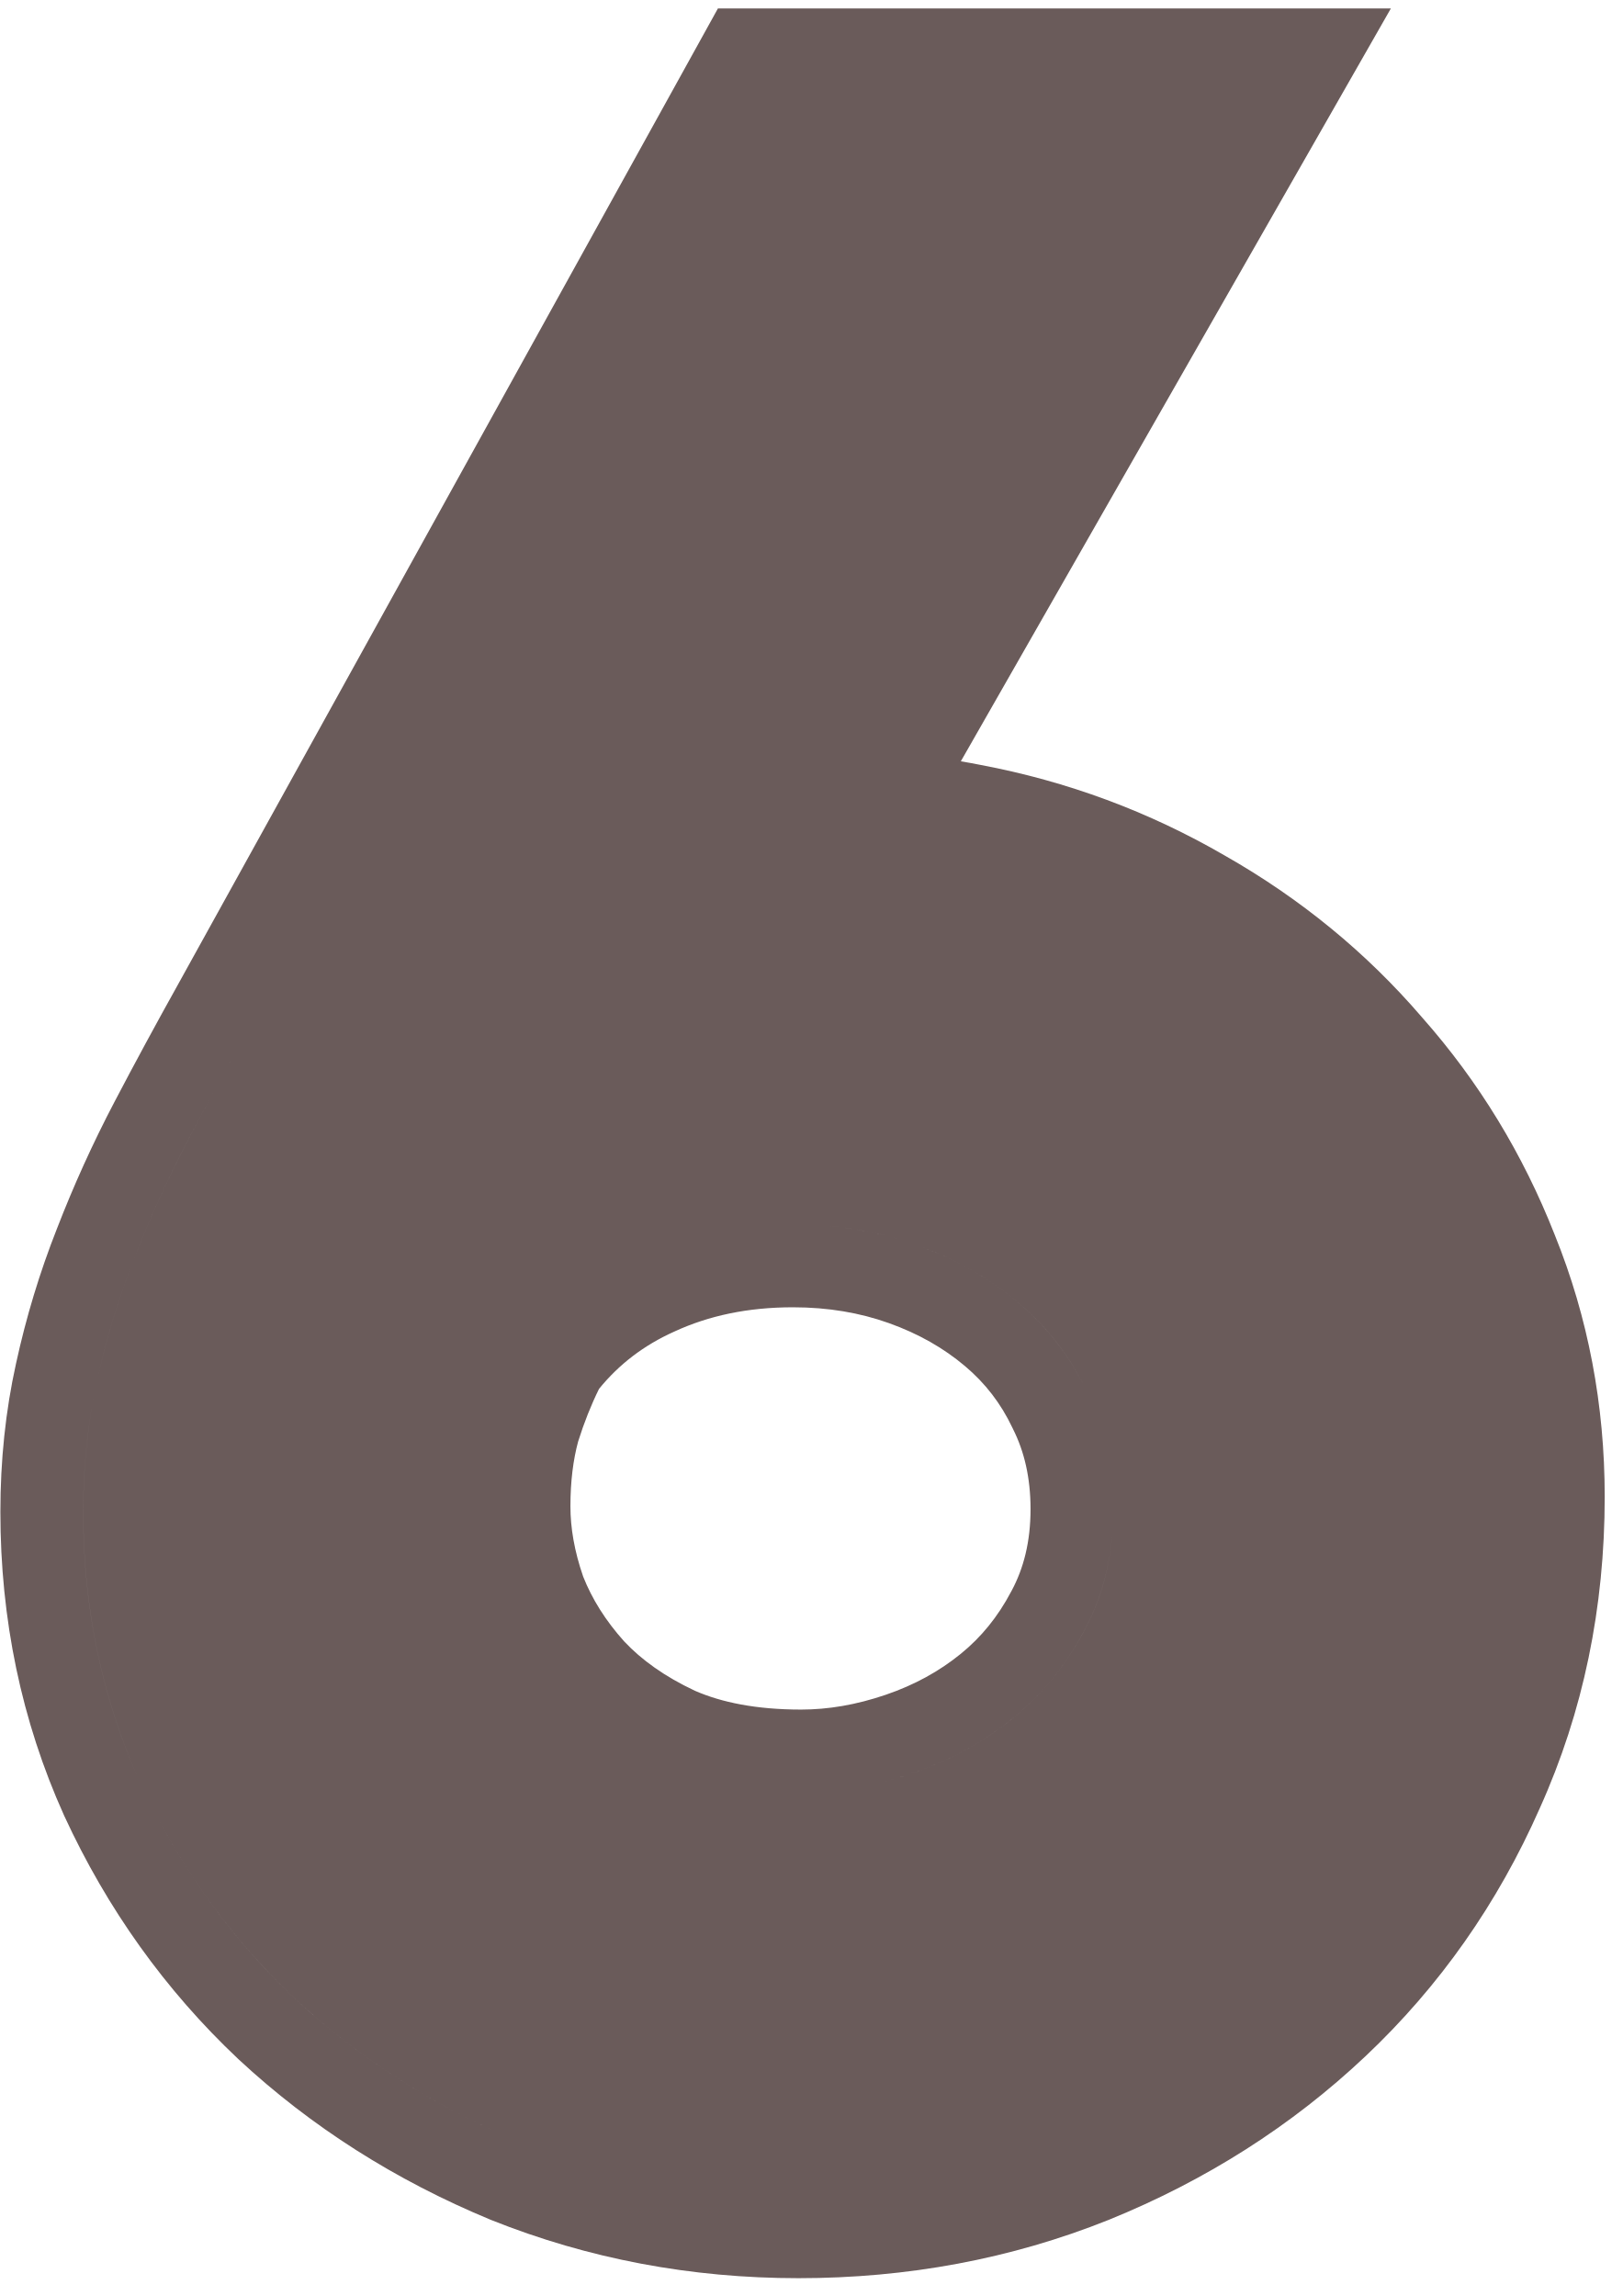
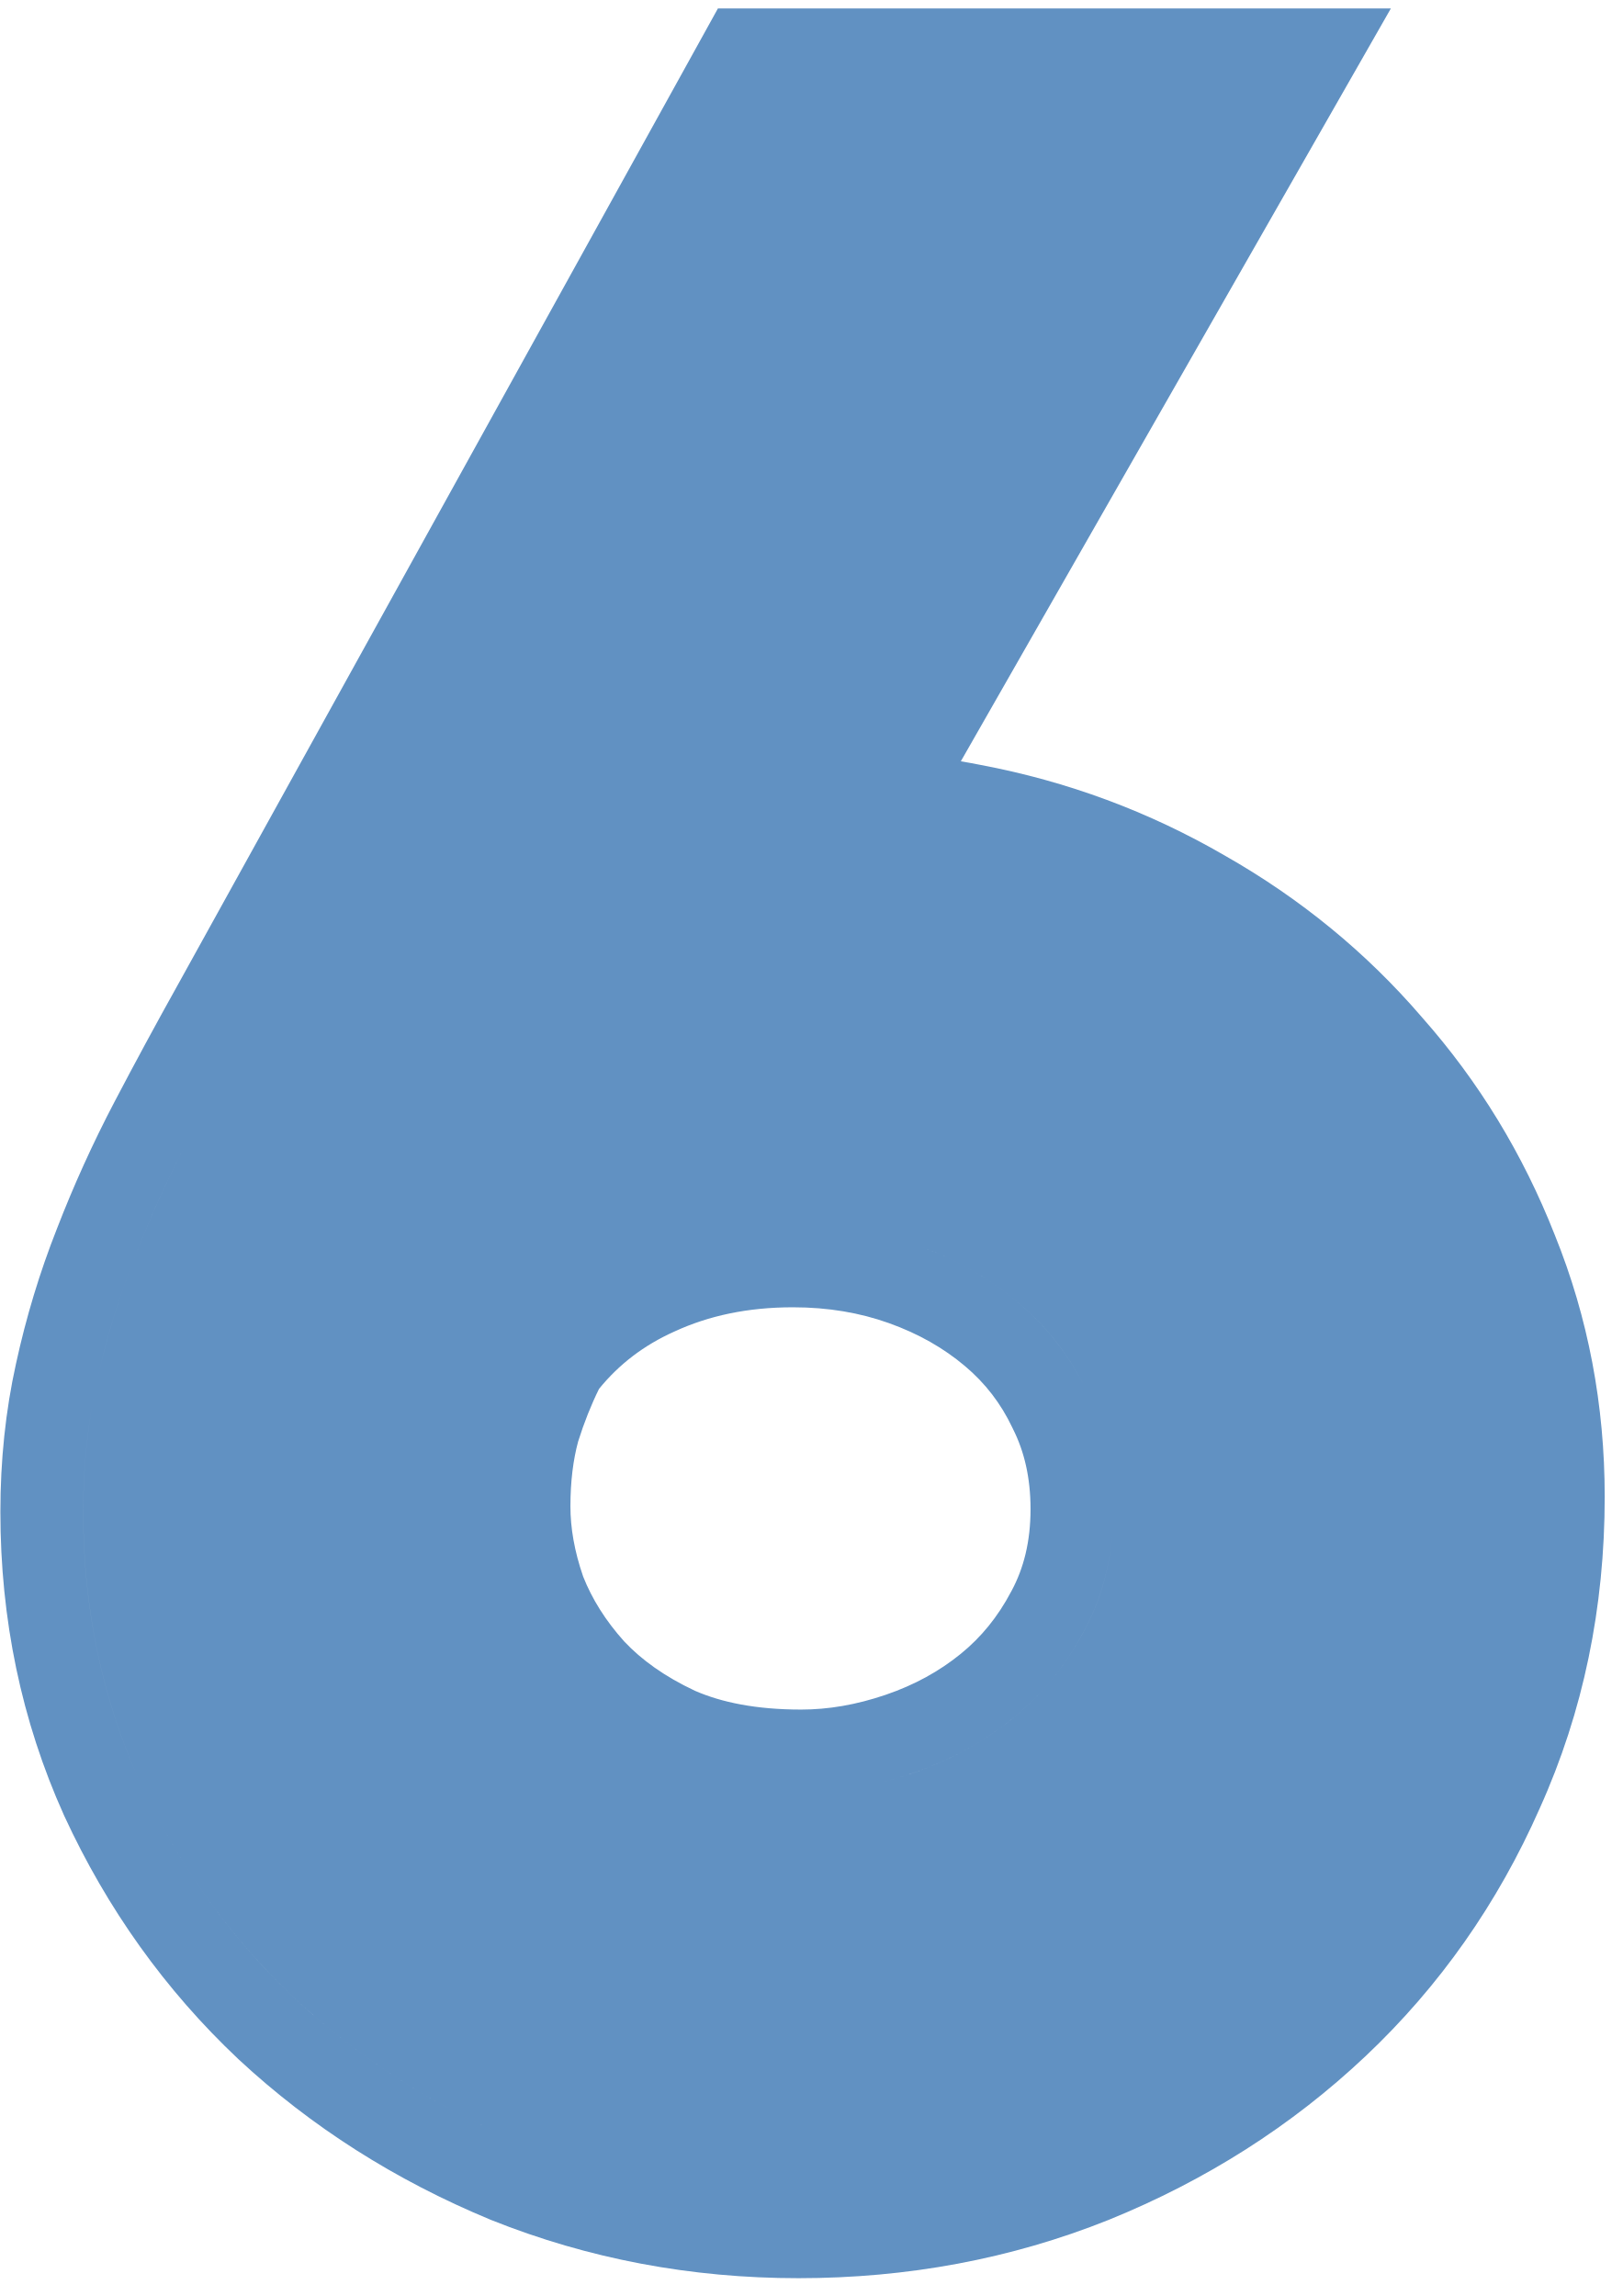
<svg xmlns="http://www.w3.org/2000/svg" width="77" height="109" viewBox="0 0 77 109" fill="none">
-   <path fill-rule="evenodd" clip-rule="evenodd" d="M45.609 36.142L66.023 0.4L34.079 0.4L8.481 46.68L8.477 46.688C7.418 48.586 6.401 50.464 5.428 52.322C4.404 54.277 3.496 56.28 2.703 58.33C1.887 60.396 1.241 62.529 0.762 64.727C0.261 66.986 0.018 69.338 0.018 71.774C0.018 76.871 1.016 81.691 3.041 86.186L3.049 86.202L3.056 86.218C5.089 90.623 7.84 94.476 11.305 97.746L11.316 97.756L11.327 97.766C14.776 100.972 18.768 103.506 23.27 105.373L23.293 105.383L23.316 105.392C27.932 107.238 32.804 108.154 37.899 108.154C43.072 108.154 47.988 107.242 52.613 105.392L52.633 105.384C57.242 103.512 61.316 100.924 64.821 97.614C68.342 94.289 71.1 90.355 73.089 85.847C75.158 81.26 76.173 76.314 76.173 71.056C76.173 66.706 75.39 62.553 73.804 58.631C72.295 54.791 70.193 51.339 67.501 48.297C64.856 45.218 61.727 42.656 58.139 40.617C54.538 38.527 50.668 37.092 46.548 36.314C46.236 36.252 45.923 36.195 45.609 36.142ZM8.912 54.146C9.87 52.318 10.871 50.469 11.915 48.597L36.398 4.332L59.248 4.332L36.398 4.332L11.915 48.597C10.871 50.469 9.87 52.318 8.912 54.147C7.955 55.974 7.106 57.846 6.366 59.761C5.626 61.633 5.039 63.569 4.603 65.572C4.168 67.53 3.951 69.598 3.951 71.774C3.951 76.344 4.843 80.609 6.627 84.57C8.455 88.531 10.915 91.969 14.005 94.886C17.095 97.758 20.686 100.043 24.777 101.741C26.812 102.555 28.905 103.169 31.056 103.582C28.905 103.169 26.812 102.555 24.777 101.741C20.685 100.043 17.095 97.758 14.004 94.886C10.914 91.969 8.455 88.531 6.627 84.57C4.842 80.609 3.95 76.344 3.95 71.774C3.95 69.598 4.168 67.53 4.603 65.572C5.038 63.569 5.626 61.633 6.366 59.761C7.106 57.846 7.954 55.974 8.912 54.146ZM39.948 39.608C39.66 39.616 39.369 39.631 39.075 39.653L39.075 39.653C39.369 39.631 39.66 39.616 39.948 39.608ZM32.002 63.218L32.019 63.211L32.035 63.203C33.642 62.464 35.489 62.062 37.638 62.062C39.311 62.062 40.819 62.322 42.191 62.812C43.606 63.317 44.799 64.003 45.809 64.856C46.77 65.667 47.512 66.63 48.056 67.778L48.074 67.815L48.092 67.853C48.618 68.905 48.918 70.142 48.918 71.643C48.918 73.196 48.59 74.459 48.017 75.524L48.008 75.541L47.999 75.557C47.366 76.761 46.568 77.732 45.604 78.515C44.59 79.339 43.415 79.99 42.047 80.457C40.638 80.938 39.304 81.16 38.03 81.16C35.893 81.16 34.25 80.818 32.993 80.27C31.54 79.589 30.447 78.794 29.632 77.927C28.736 76.93 28.101 75.904 27.682 74.847C27.261 73.63 27.077 72.525 27.077 71.513C27.077 70.314 27.211 69.297 27.442 68.438C27.727 67.531 28.059 66.698 28.436 65.933C29.389 64.763 30.562 63.865 32.002 63.218ZM39.181 58.19C40.699 58.313 42.143 58.619 43.514 59.108C45.342 59.761 46.953 60.675 48.345 61.85C49.738 63.026 50.826 64.44 51.61 66.094C52.437 67.748 52.85 69.598 52.85 71.643C52.85 73.776 52.393 75.691 51.479 77.389C50.609 79.043 49.477 80.435 48.084 81.567C46.691 82.699 45.103 83.569 43.318 84.178C42.132 84.584 40.955 84.854 39.788 84.99C40.955 84.854 42.132 84.584 43.319 84.178C45.103 83.569 46.692 82.699 48.085 81.567C49.477 80.435 50.609 79.043 51.48 77.389C52.394 75.691 52.85 73.776 52.85 71.643C52.85 69.598 52.437 67.748 51.61 66.094C50.827 64.44 49.739 63.026 48.346 61.85C46.953 60.675 45.343 59.761 43.514 59.108C42.143 58.619 40.699 58.312 39.181 58.19ZM38.684 85.078C38.466 85.088 38.248 85.093 38.03 85.093C38.03 85.093 38.03 85.093 38.03 85.093C38.248 85.093 38.466 85.088 38.684 85.078Z" fill="#6A5B5A" />
+   <path fill-rule="evenodd" clip-rule="evenodd" d="M45.609 36.142L66.023 0.4L34.079 0.4L8.481 46.681L8.477 46.688C7.418 48.586 6.401 50.464 5.428 52.322C4.404 54.277 3.496 56.28 2.703 58.33C1.887 60.396 1.241 62.529 0.762 64.728C0.261 66.986 0.018 69.338 0.018 71.774C0.018 76.871 1.016 81.691 3.041 86.186L3.049 86.202L3.056 86.218C5.089 90.623 7.84 94.476 11.305 97.746L11.316 97.756L11.327 97.766C14.776 100.972 18.768 103.506 23.27 105.373L23.293 105.383L23.316 105.392C27.932 107.239 32.804 108.154 37.899 108.154C43.072 108.154 47.988 107.242 52.613 105.392L52.633 105.384C57.242 103.512 61.316 100.924 64.821 97.614C68.342 94.289 71.1 90.355 73.089 85.847C75.158 81.261 76.173 76.314 76.173 71.056C76.173 66.706 75.39 62.553 73.804 58.631C72.295 54.791 70.193 51.339 67.501 48.297C64.856 45.218 61.727 42.656 58.139 40.617C54.538 38.527 50.668 37.092 46.548 36.314C46.236 36.252 45.923 36.195 45.609 36.142ZM8.912 54.147C9.87 52.319 10.871 50.469 11.915 48.597L36.398 4.332L59.248 4.332L36.398 4.332L11.915 48.597C10.871 50.469 9.87 52.319 8.912 54.147C7.955 55.975 7.106 57.846 6.366 59.761C5.626 61.633 5.039 63.57 4.603 65.572C4.168 67.53 3.951 69.598 3.951 71.774C3.951 76.344 4.843 80.609 6.627 84.57C8.455 88.531 10.915 91.969 14.005 94.886C17.095 97.758 20.686 100.043 24.777 101.741C26.812 102.555 28.905 103.169 31.056 103.582C28.905 103.169 26.812 102.555 24.777 101.741C20.685 100.043 17.095 97.758 14.004 94.886C10.914 91.969 8.455 88.531 6.627 84.57C4.842 80.609 3.95 76.344 3.95 71.774C3.95 69.598 4.168 67.53 4.603 65.572C5.038 63.57 5.626 61.633 6.366 59.761C7.106 57.846 7.954 55.974 8.912 54.147ZM39.948 39.608C39.66 39.616 39.369 39.631 39.075 39.653L39.075 39.653C39.369 39.631 39.66 39.616 39.948 39.608ZM32.002 63.218L32.019 63.211L32.035 63.203C33.642 62.464 35.489 62.062 37.638 62.062C39.311 62.062 40.819 62.322 42.191 62.812C43.606 63.317 44.799 64.003 45.809 64.856C46.77 65.667 47.512 66.63 48.056 67.778L48.074 67.815L48.092 67.853C48.618 68.905 48.918 70.142 48.918 71.643C48.918 73.196 48.59 74.459 48.017 75.524L48.008 75.541L47.999 75.557C47.366 76.761 46.568 77.732 45.604 78.515C44.59 79.339 43.415 79.99 42.047 80.457C40.638 80.938 39.304 81.16 38.03 81.16C35.893 81.16 34.25 80.818 32.993 80.27C31.54 79.589 30.447 78.794 29.632 77.927C28.736 76.93 28.101 75.904 27.682 74.847C27.261 73.63 27.077 72.525 27.077 71.513C27.077 70.314 27.211 69.297 27.442 68.438C27.727 67.531 28.059 66.698 28.436 65.933C29.389 64.763 30.562 63.865 32.002 63.218ZM39.181 58.19C40.699 58.313 42.143 58.619 43.514 59.108C45.342 59.761 46.953 60.675 48.345 61.85C49.738 63.026 50.826 64.44 51.61 66.094C52.437 67.748 52.85 69.598 52.85 71.643C52.85 73.776 52.393 75.691 51.479 77.389C50.609 79.043 49.477 80.435 48.084 81.567C46.691 82.699 45.103 83.569 43.318 84.178C42.132 84.584 40.955 84.854 39.788 84.99C40.955 84.854 42.132 84.584 43.319 84.179C45.103 83.569 46.692 82.699 48.085 81.567C49.477 80.435 50.609 79.043 51.48 77.389C52.394 75.691 52.85 73.776 52.85 71.643C52.85 69.598 52.437 67.748 51.61 66.094C50.827 64.44 49.739 63.026 48.346 61.85C46.953 60.675 45.343 59.761 43.514 59.108C42.143 58.619 40.699 58.313 39.181 58.19ZM38.684 85.078C38.466 85.088 38.248 85.093 38.03 85.093C38.03 85.093 38.03 85.093 38.03 85.093C38.248 85.093 38.466 85.088 38.684 85.078Z" fill="#6191C2" />
</svg>
